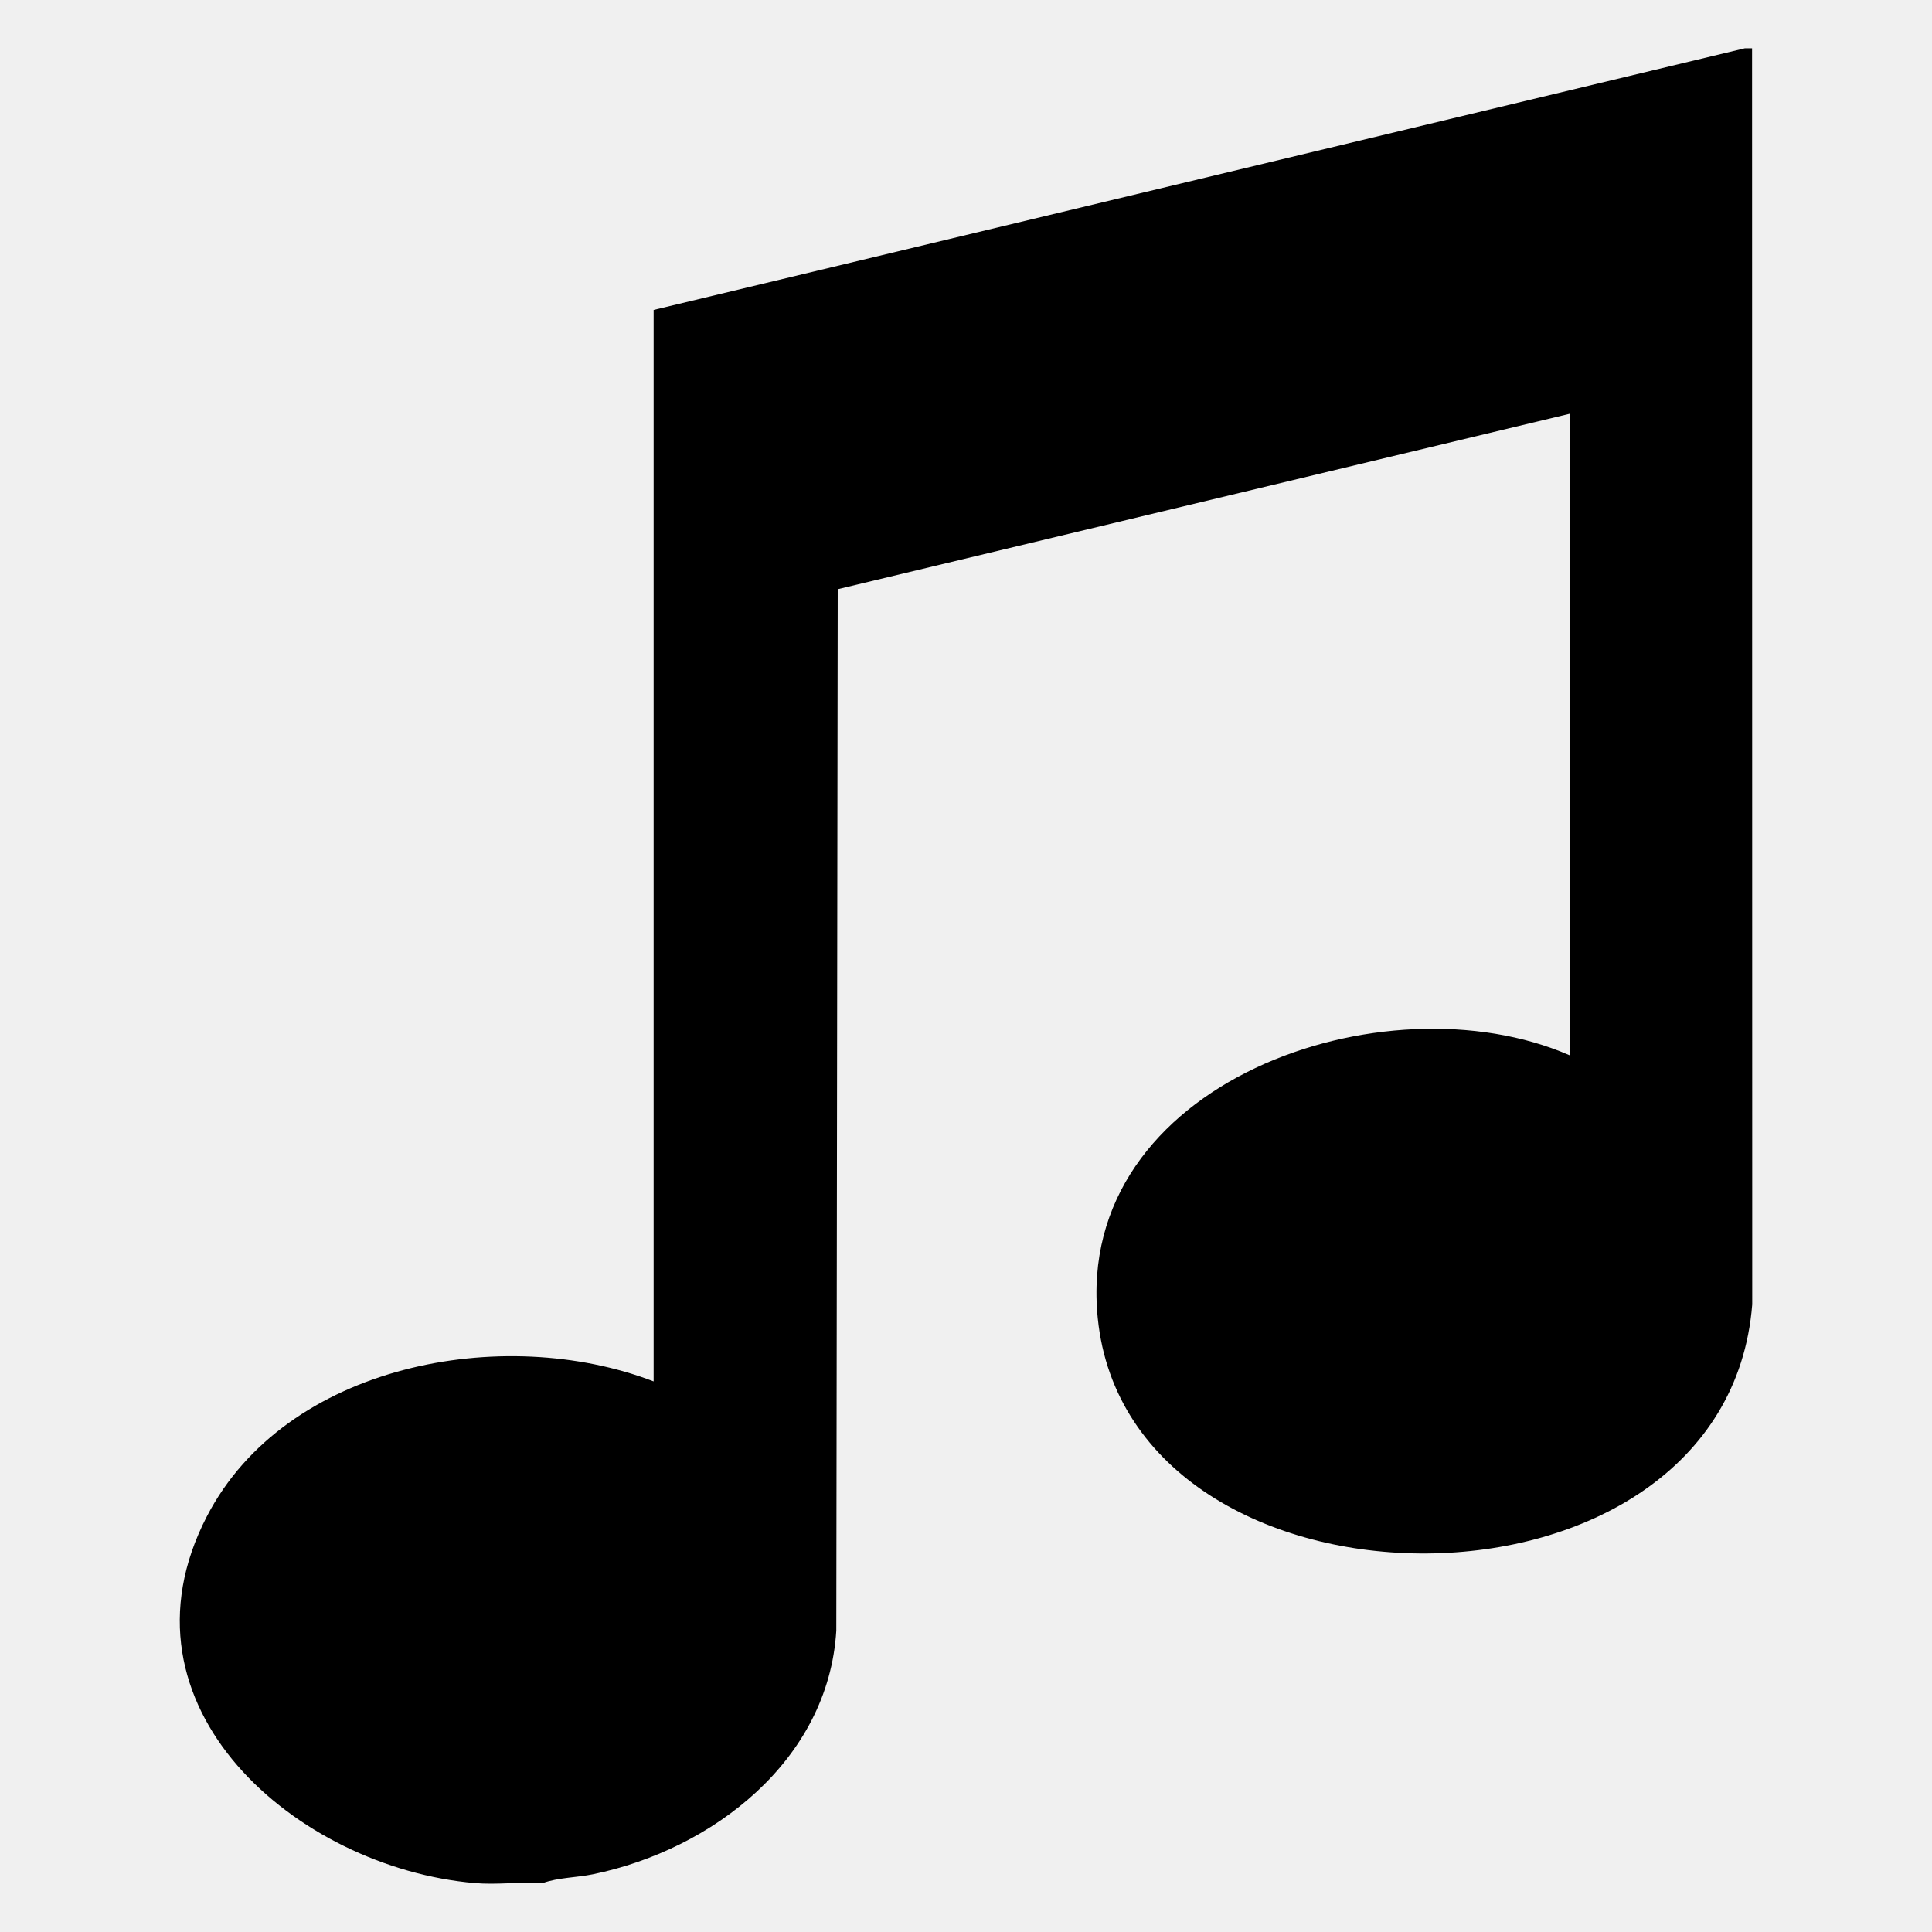
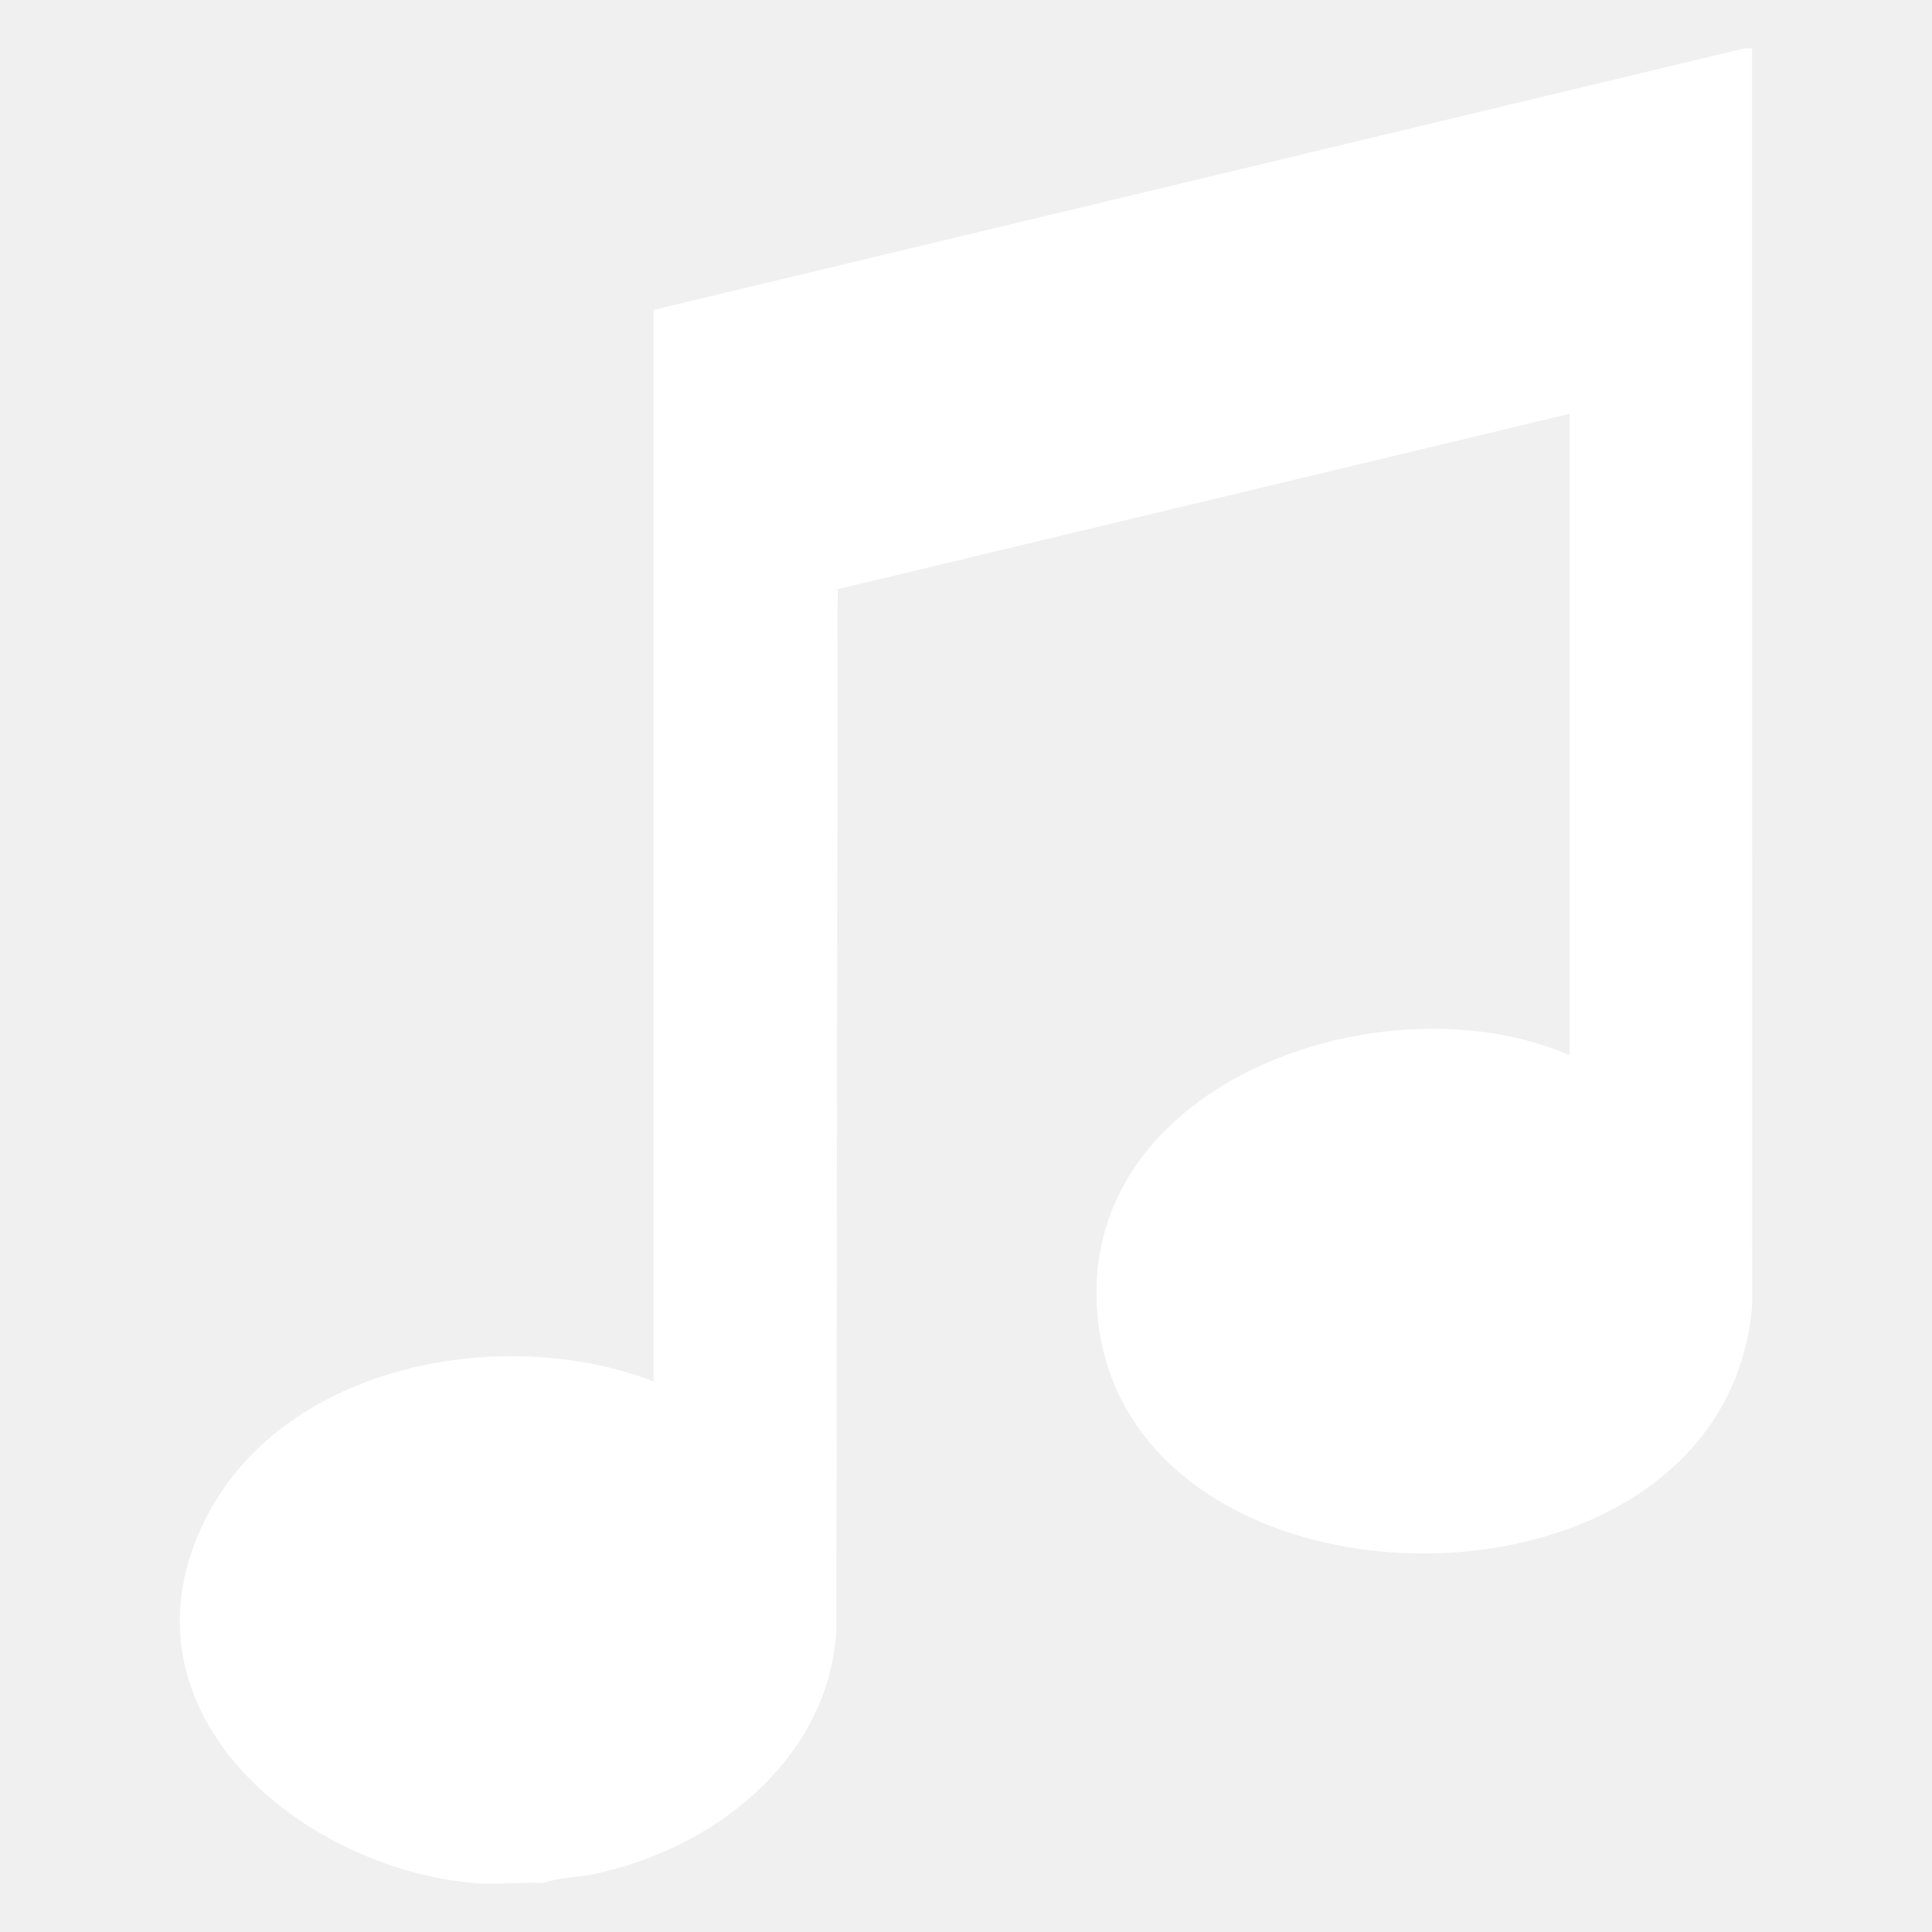
<svg xmlns="http://www.w3.org/2000/svg" id="Layer_1" version="1.1" viewBox="0 0 600 600">
-   <path d="M544.12,14.99l.05,390.12c-8.18,103.02-193.38,101.78-203.25,4.28-7.41-73.35,89.14-106.67,146.53-81.67v-199.21l-227.29,54.47-.44,323.43c-2.44,40.31-38.48,68.03-75.57,75.66-5.11,1.05-10.79,1-15.6,2.74-6.87-.43-14.34.59-21.11,0-55.16-4.75-113.81-54.77-83.18-113.91,24.51-47.32,92.03-59.86,138.73-41.89V96.25L541.89,14.99h2.22Z" />
+   <path fill="#FFFFFF" d="M544.12,14.99l.05,390.12c-8.18,103.02-193.38,101.78-203.25,4.28-7.41-73.35,89.14-106.67,146.53-81.67v-199.21l-227.29,54.47-.44,323.43c-2.44,40.31-38.48,68.03-75.57,75.66-5.11,1.05-10.79,1-15.6,2.74-6.87-.43-14.34.59-21.11,0-55.16-4.75-113.81-54.77-83.18-113.91,24.51-47.32,92.03-59.86,138.73-41.89V96.25L541.89,14.99h2.22Z" />
</svg>
